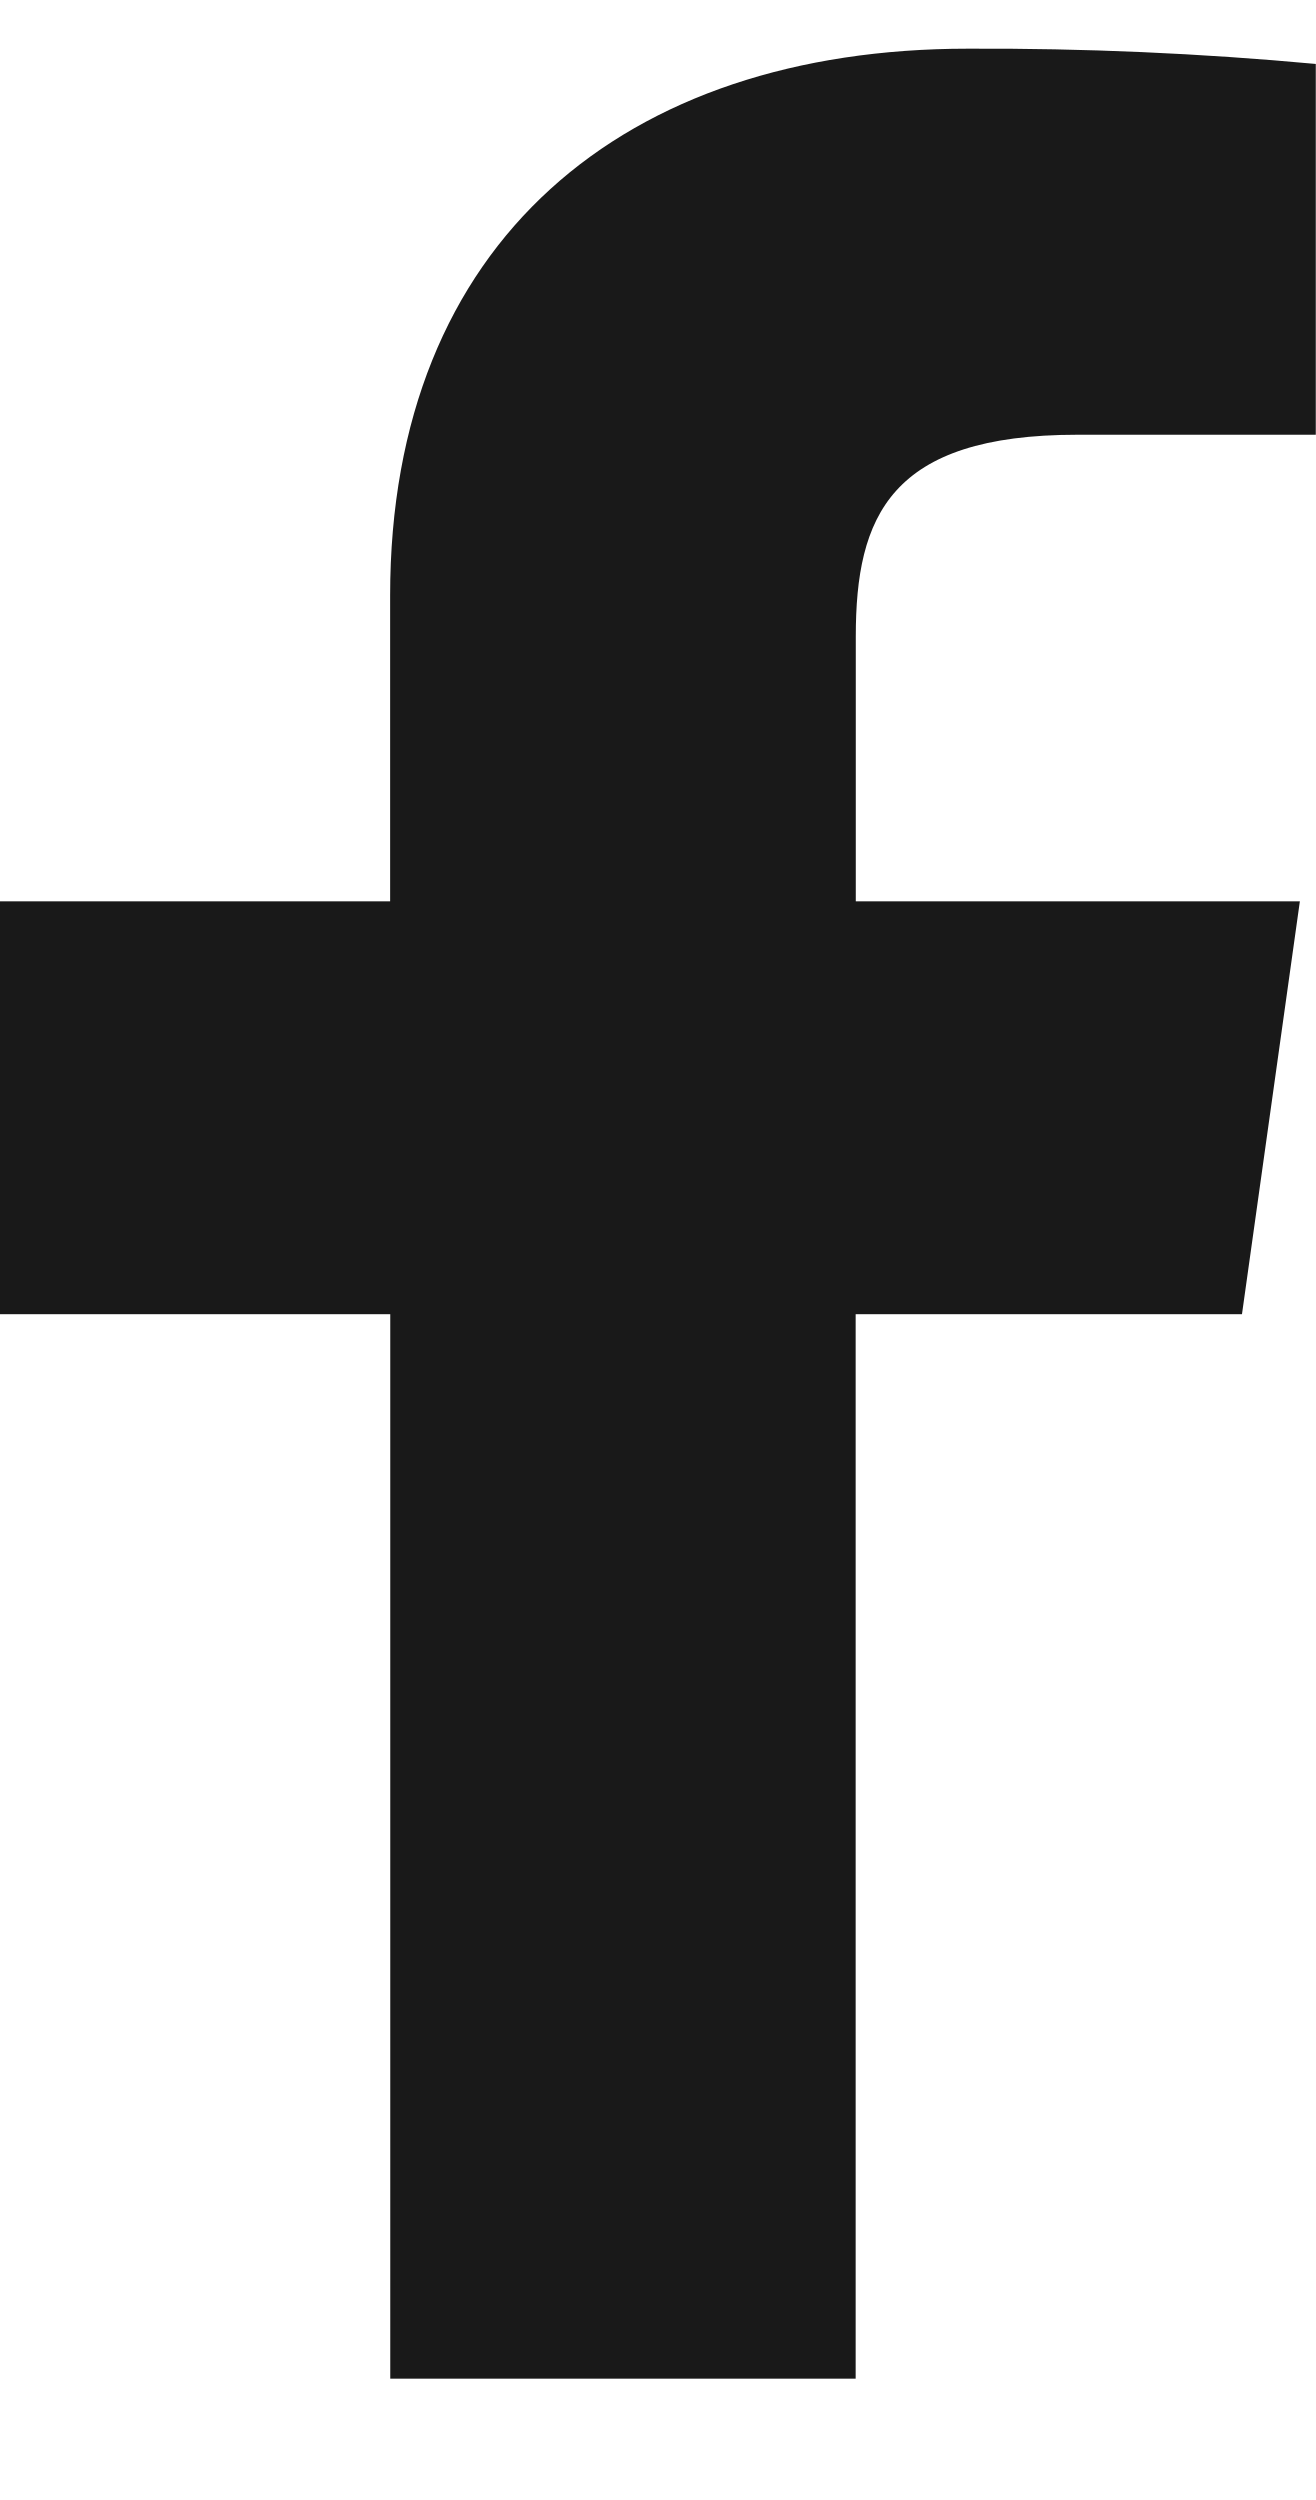
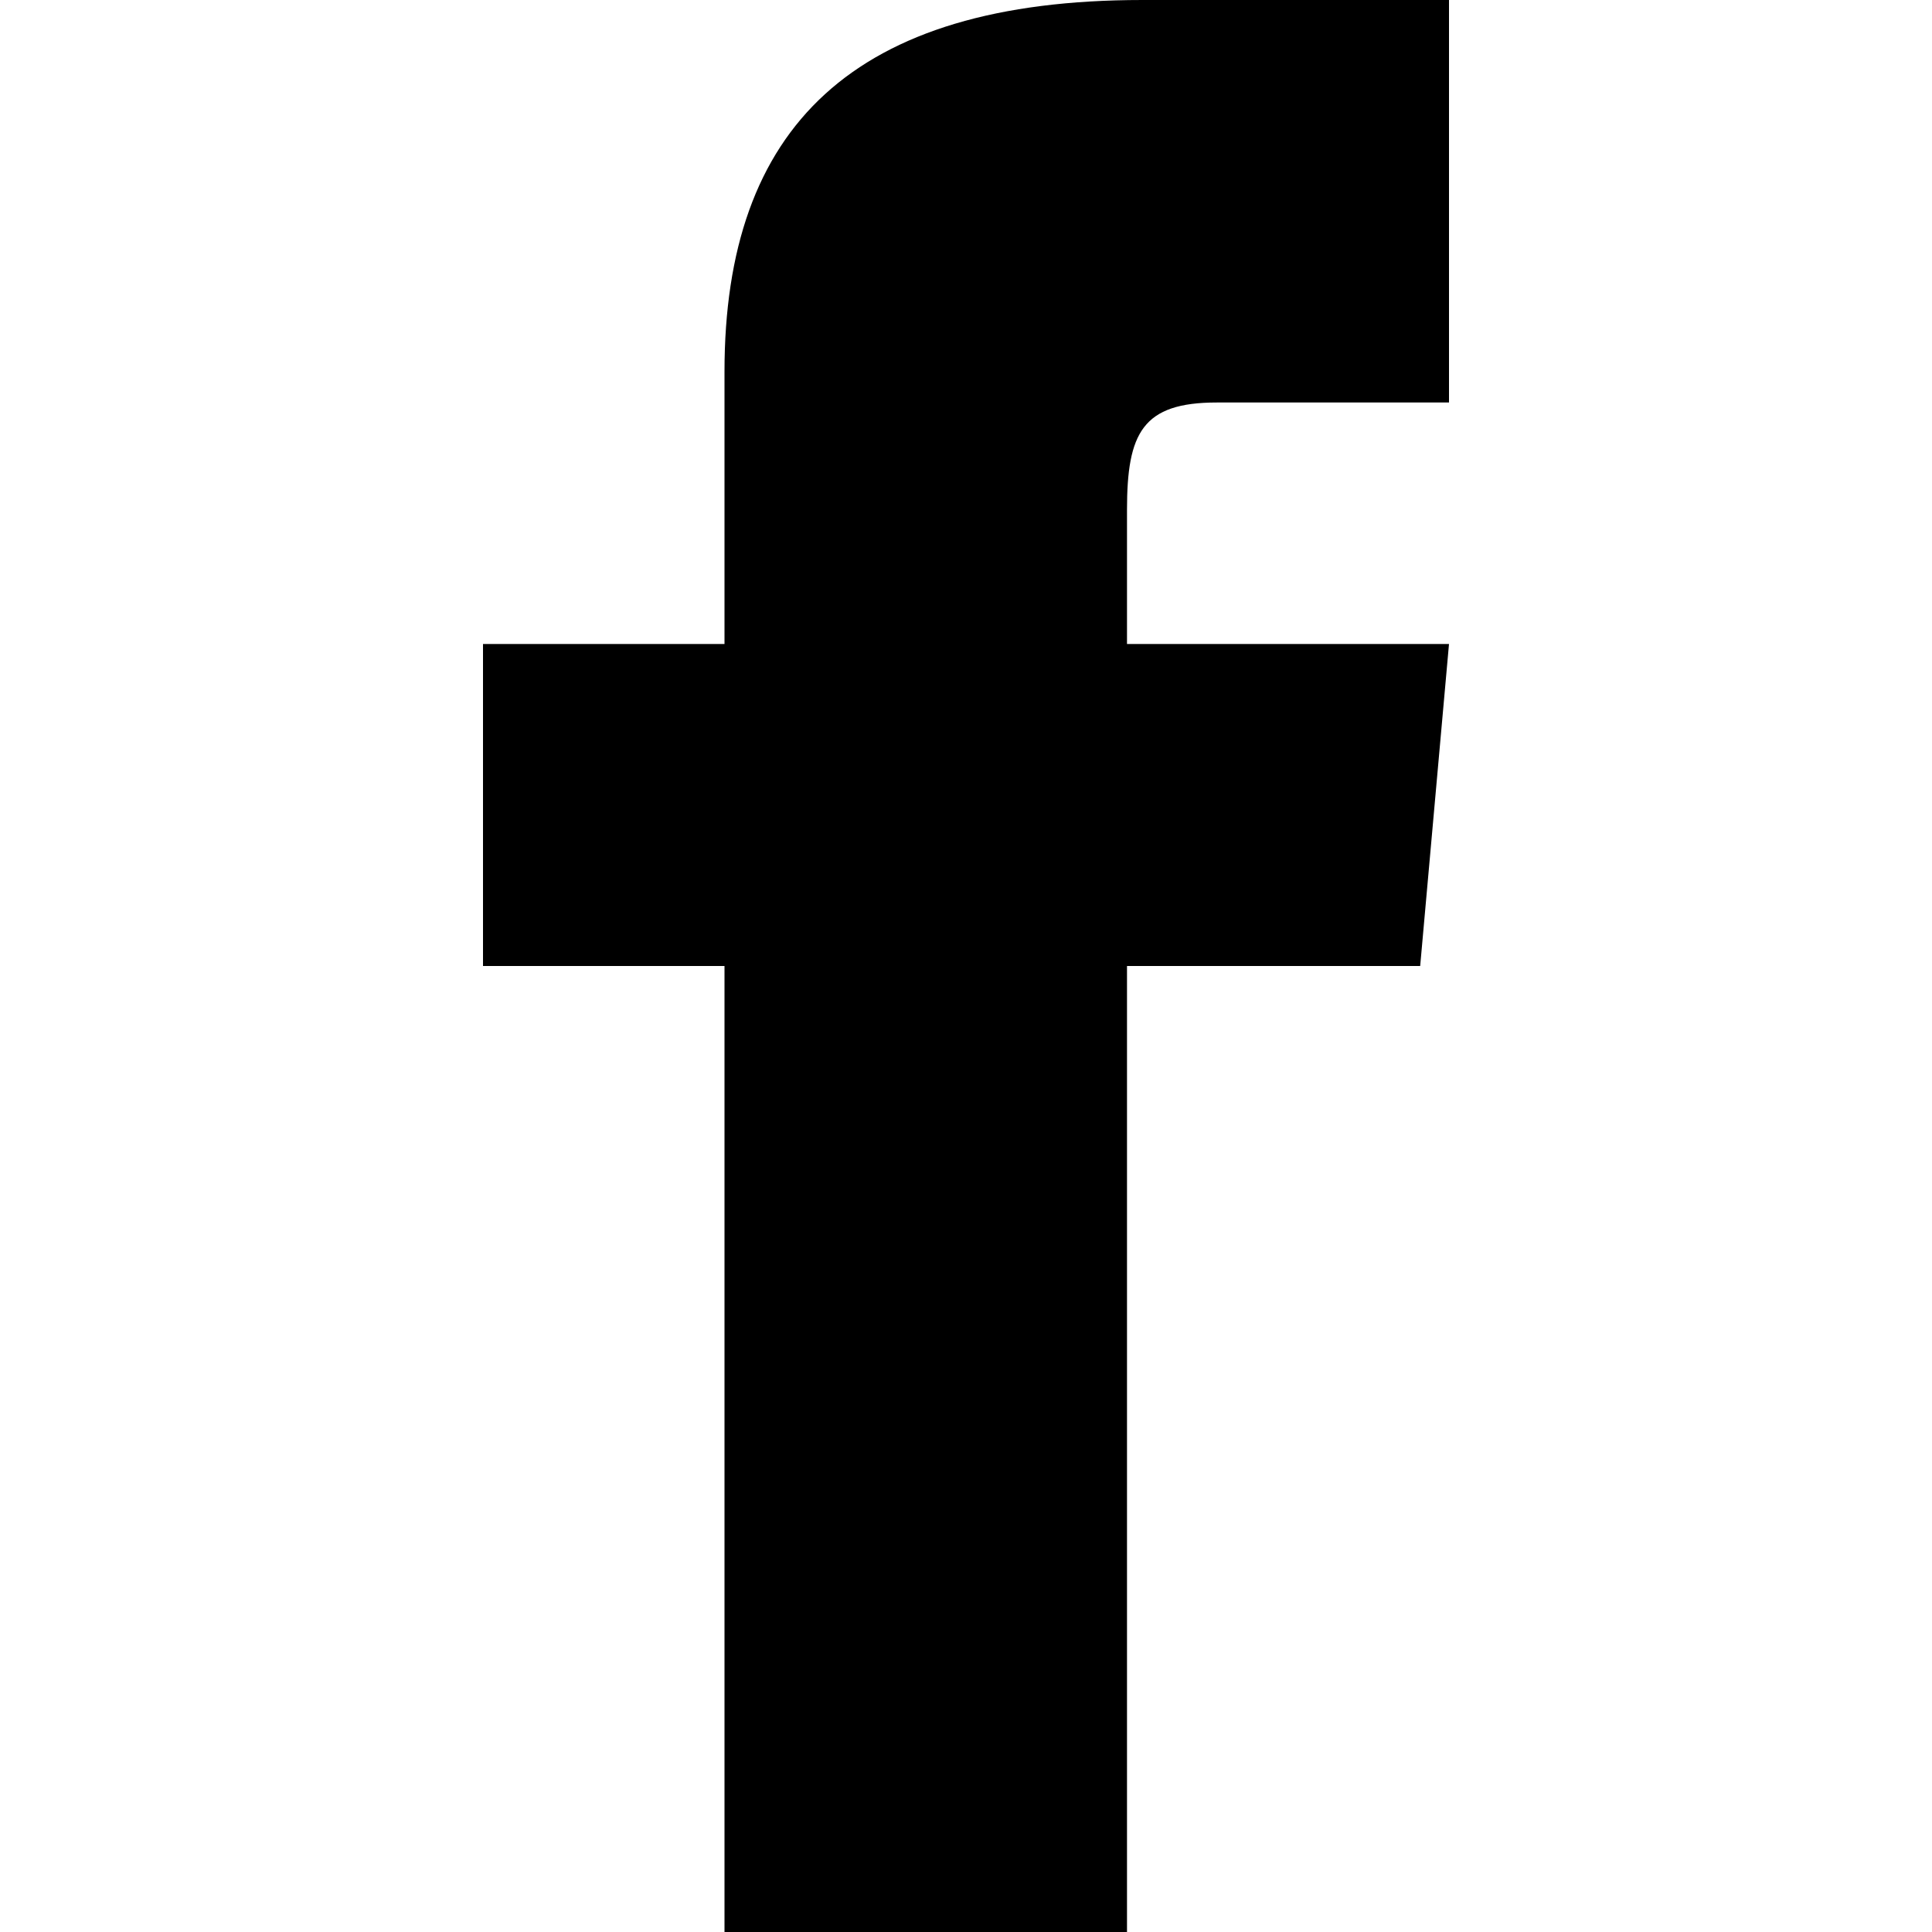
- <svg xmlns="http://www.w3.org/2000/svg" width="10" height="19">
-   <path d="M6.503 18.079V9.988h2.936l.44-3.138H6.504V4.837c0-.912.26-1.533 1.683-1.533H10V.486A27.396 27.396 0 0 0 7.355.37c-2.606 0-4.39 1.46-4.39 4.156V6.85H0v3.138h2.966v8.09h3.537z" fill="#000" opacity=".9" />
+ <svg xmlns="http://www.w3.org/2000/svg" width="24" height="24" viewBox="0 0 24 24">
+   <path d="M9 8h-3v4h3v12h5v-12h3.642l.358-4h-4v-1.667c0-.955.192-1.333 1.115-1.333h2.885v-5h-3.808c-3.596 0-5.192 1.583-5.192 4.615v3.385z" />
</svg>
